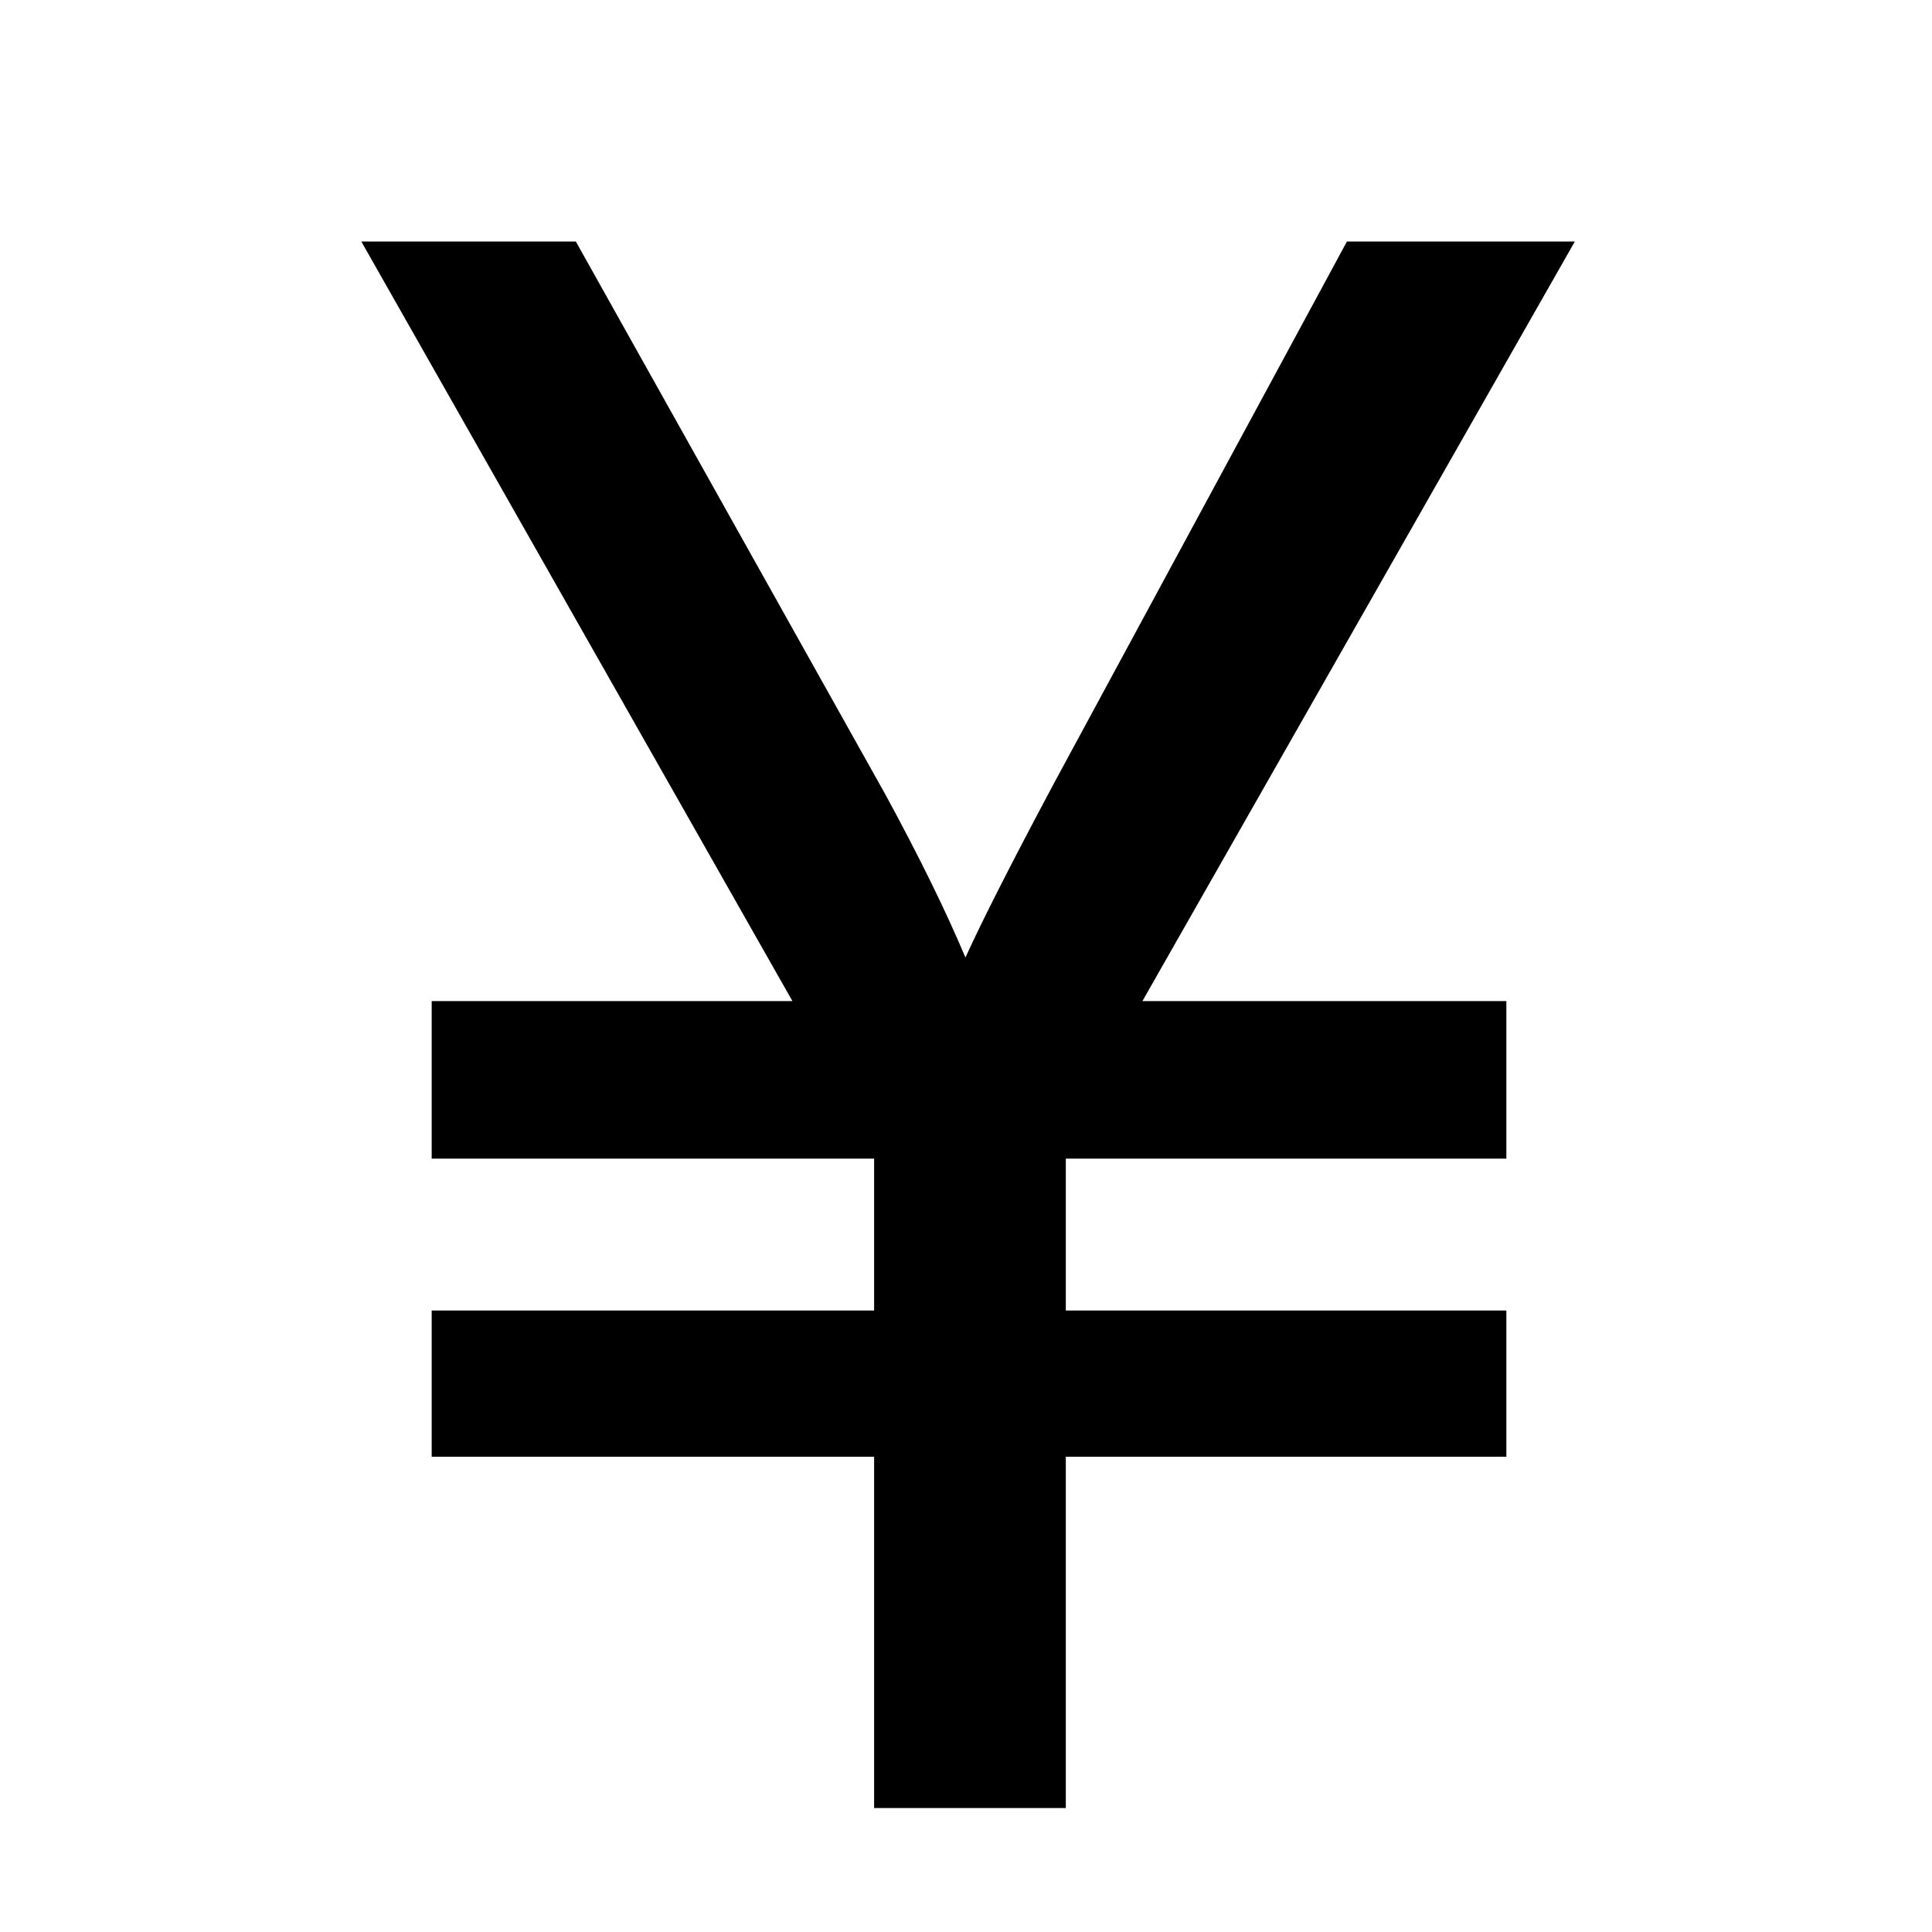
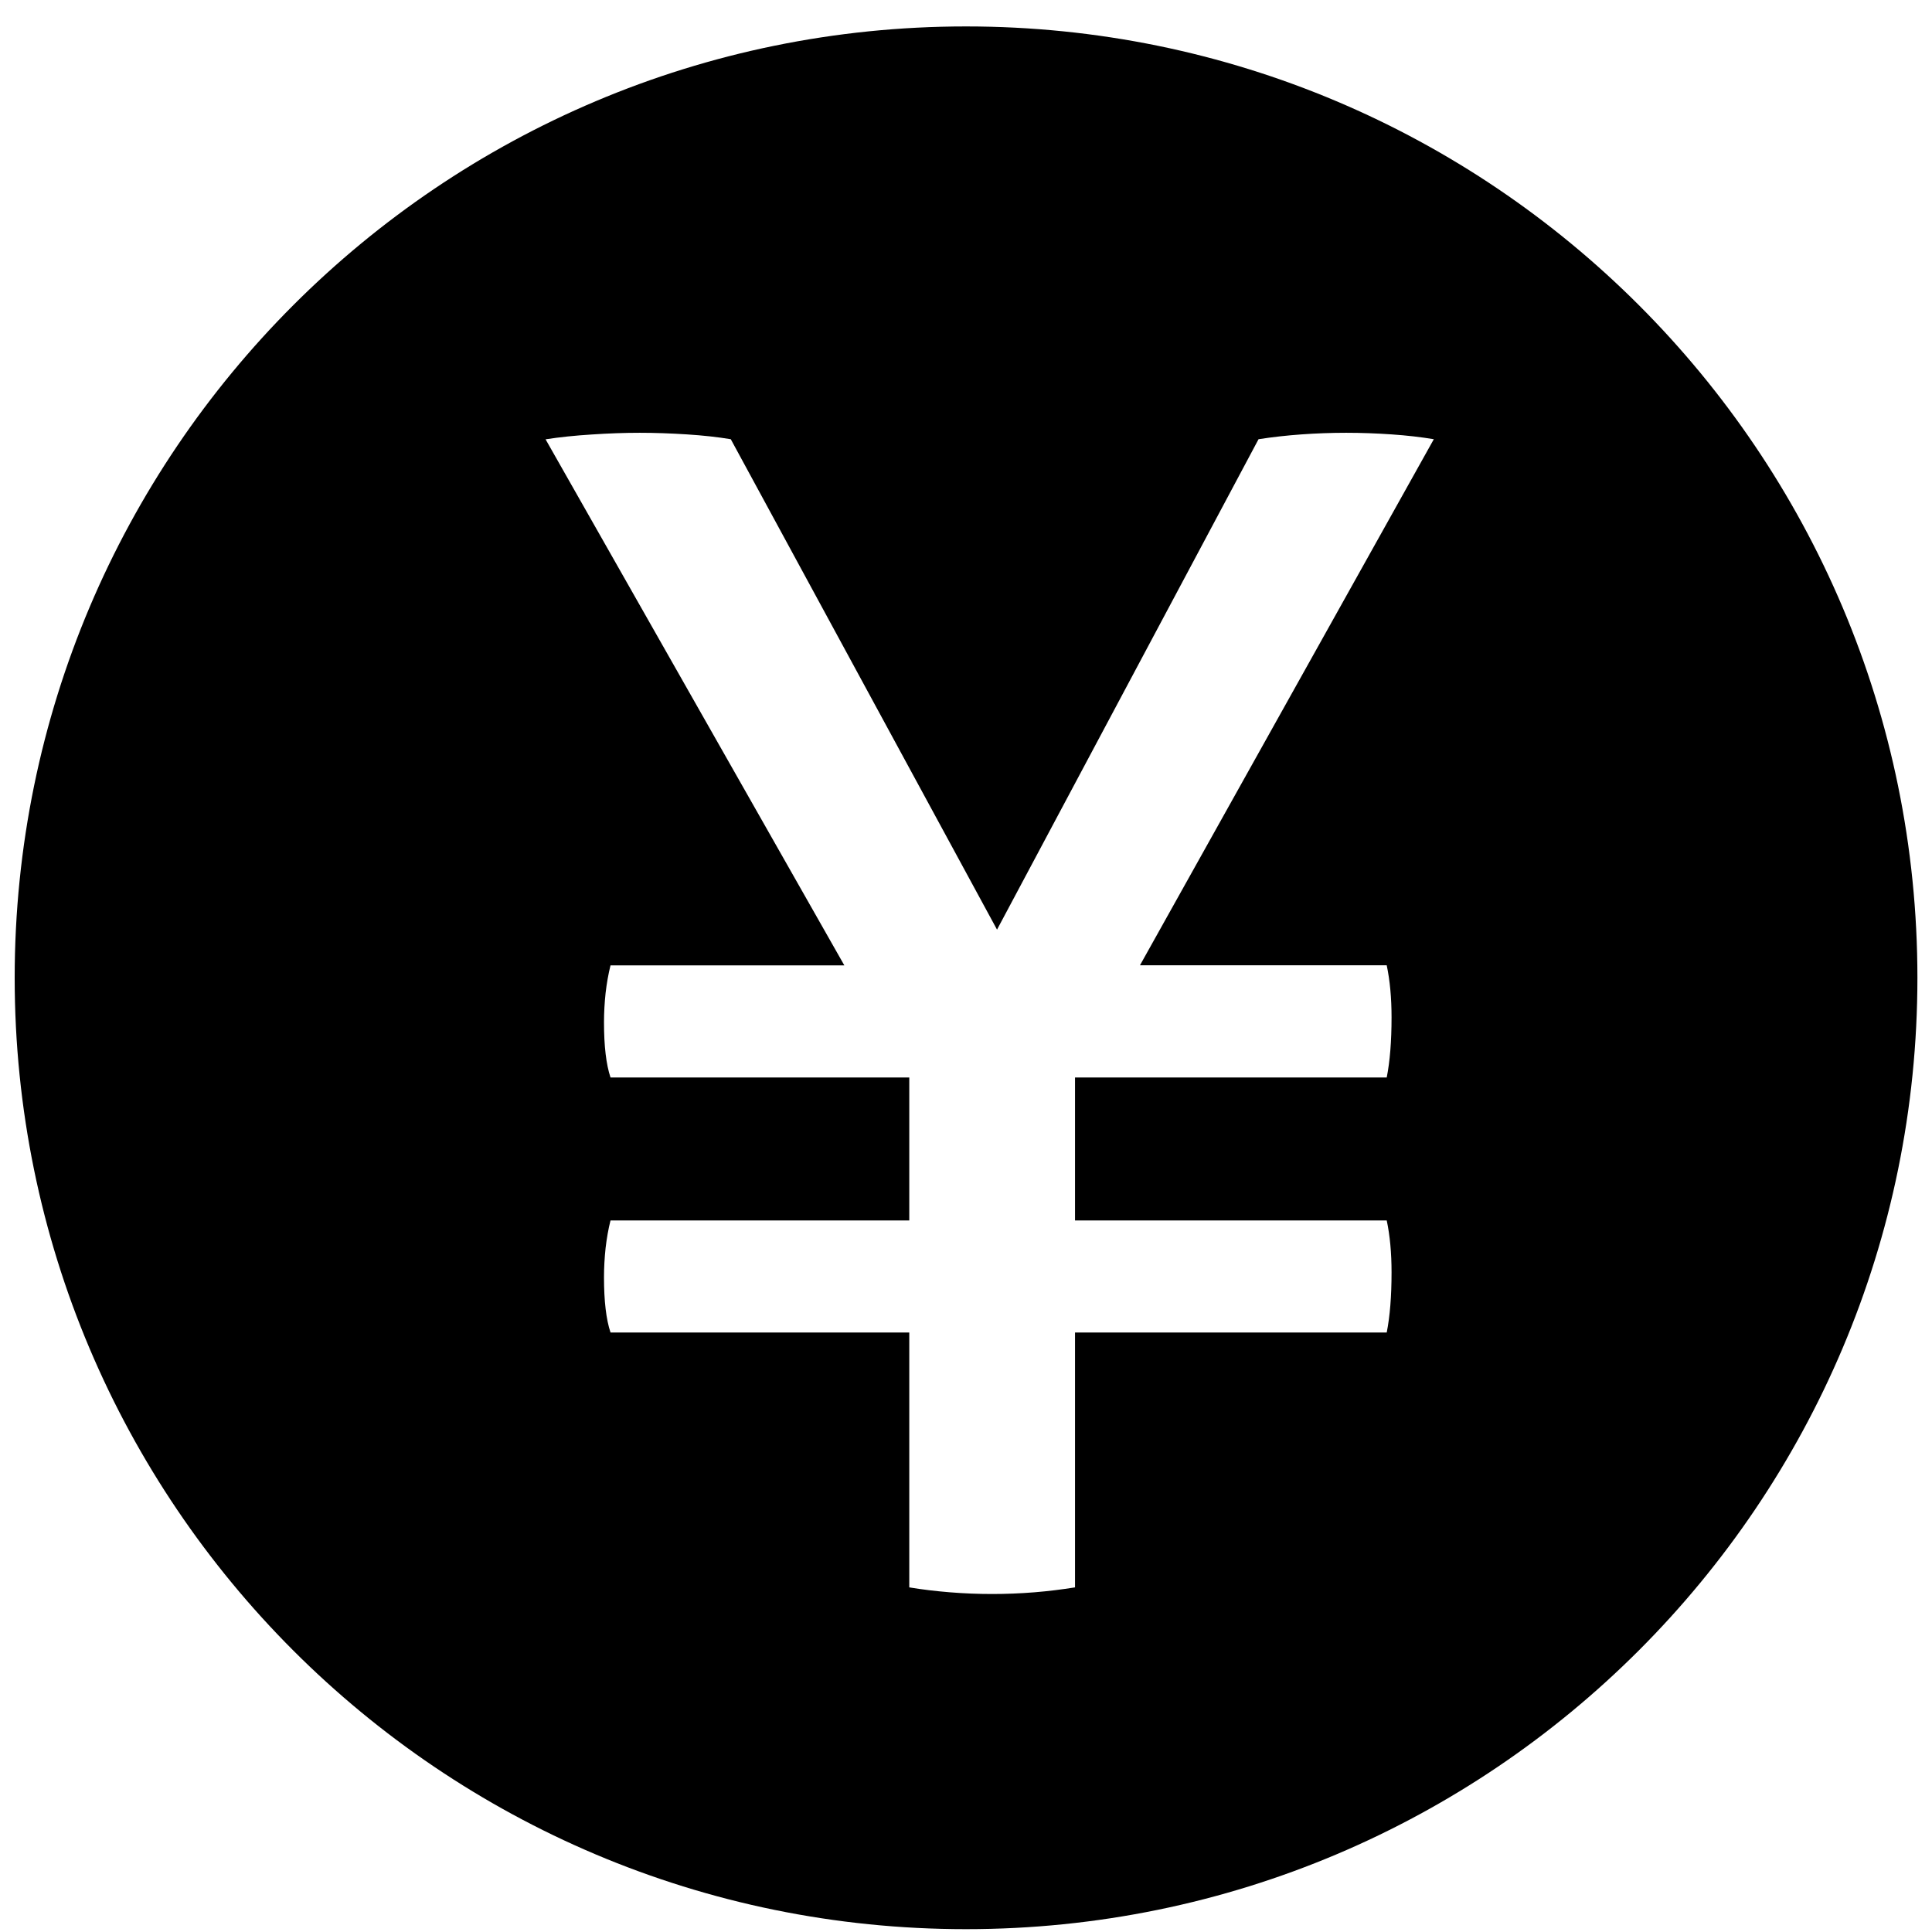
- <svg xmlns="http://www.w3.org/2000/svg" t="1579161528911" class="icon" viewBox="0 0 1024 1024" version="1.1" p-id="3047" width="200" height="200">
+ <svg xmlns="http://www.w3.org/2000/svg" t="1627996542845" class="icon" viewBox="0 0 1024 1024" version="1.1" p-id="13974" width="200" height="200">
  <defs>
    <style type="text/css" />
  </defs>
-   <path d="M463.3 958.3V772.1H228.8v-77.5h234.5v-80.5H228.8v-83.5H420L191.5 128h113.7L469 420.6c18.2 33.4 32.4 62.4 42.7 86.9 9-19.8 24.6-50.5 46.8-92.1L713.9 128h120.8L605.5 530.6h192.9v83.5H564.9v80.5h233.5v77.5H564.9v186.2H463.3z" p-id="3048" />
+   <path d="M512 14.009c-278.418 0-504.168 225.75-504.219 504.219 0 278.567 225.75 504.269 504.219 504.269 278.517 0 504.269-225.75 504.269-504.269 0-278.468-225.7-504.219-504.269-504.219zM734.996 511.662c1.704 8.067 2.556 17.238 2.556 27.561 0 12.629-0.852 23.252-2.556 31.871h-165.216v75.769h165.216c1.704 8.018 2.556 17.189 2.556 27.512 0 12.679-0.852 23.252-2.556 31.871h-165.216v135.1c-6.966 1.103-14.081 2.005-21.548 2.606-7.466 0.601-14.982 0.902-22.399 0.902-7.466 0-14.883-0.3-22.349-0.902-7.417-0.601-14.633-1.452-21.548-2.606v-135.1h-158.351c-2.306-6.916-3.457-16.636-3.457-29.265 0-5.212 0.3-10.323 0.852-15.535 0.601-5.162 1.452-10.022 2.606-14.583h158.351v-75.769h-158.351c-2.306-6.916-3.457-16.636-3.457-29.265 0-5.162 0.3-10.323 0.852-15.535 0.601-5.162 1.452-10.022 2.606-14.633h123.925l-158.351-278.818c7.466-1.152 15.635-2.005 24.505-2.556 8.969-0.601 17.439-0.902 25.457-0.902 8.018 0 16.335 0.3 24.956 0.852s16.335 1.404 23.252 2.556l141.113 259.927 138.607-259.927c7.417-1.152 15.033-2.005 22.799-2.556 7.667-0.55 15.635-0.852 23.653-0.852s16.035 0.3 24.053 0.852c8.067 0.55 15.535 1.404 22.399 2.556l-155.746 278.818h130.79zM496.014 706.195z" p-id="13975" />
</svg>
